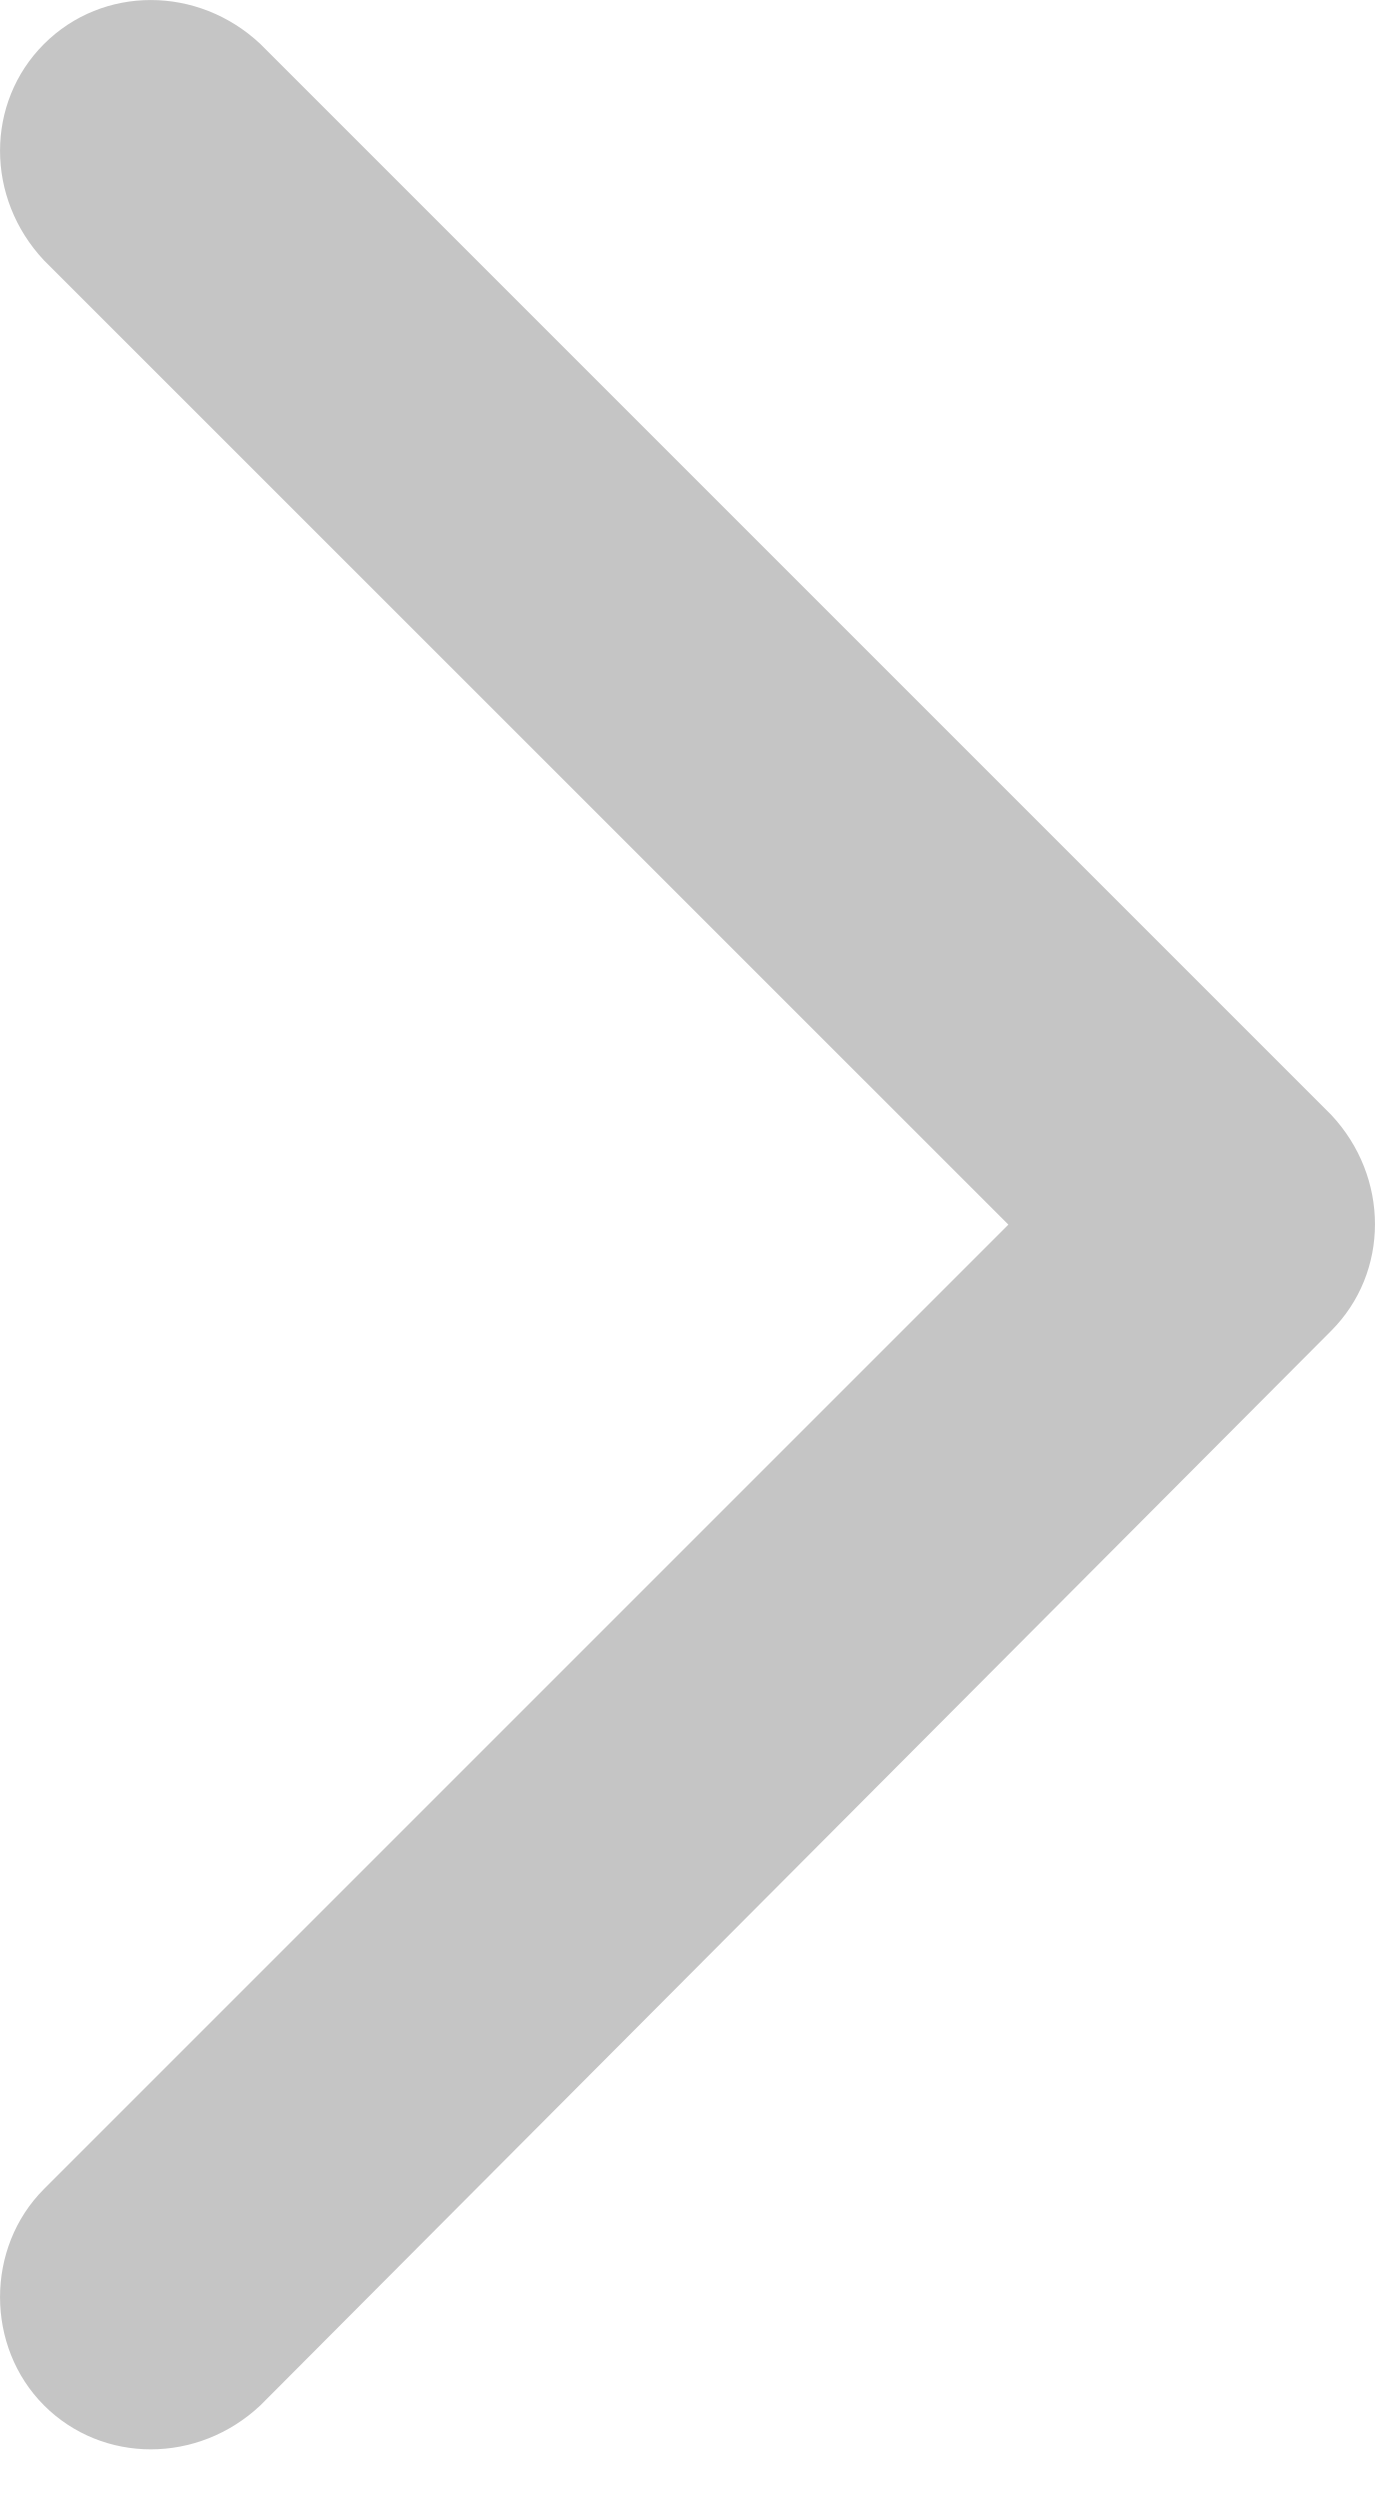
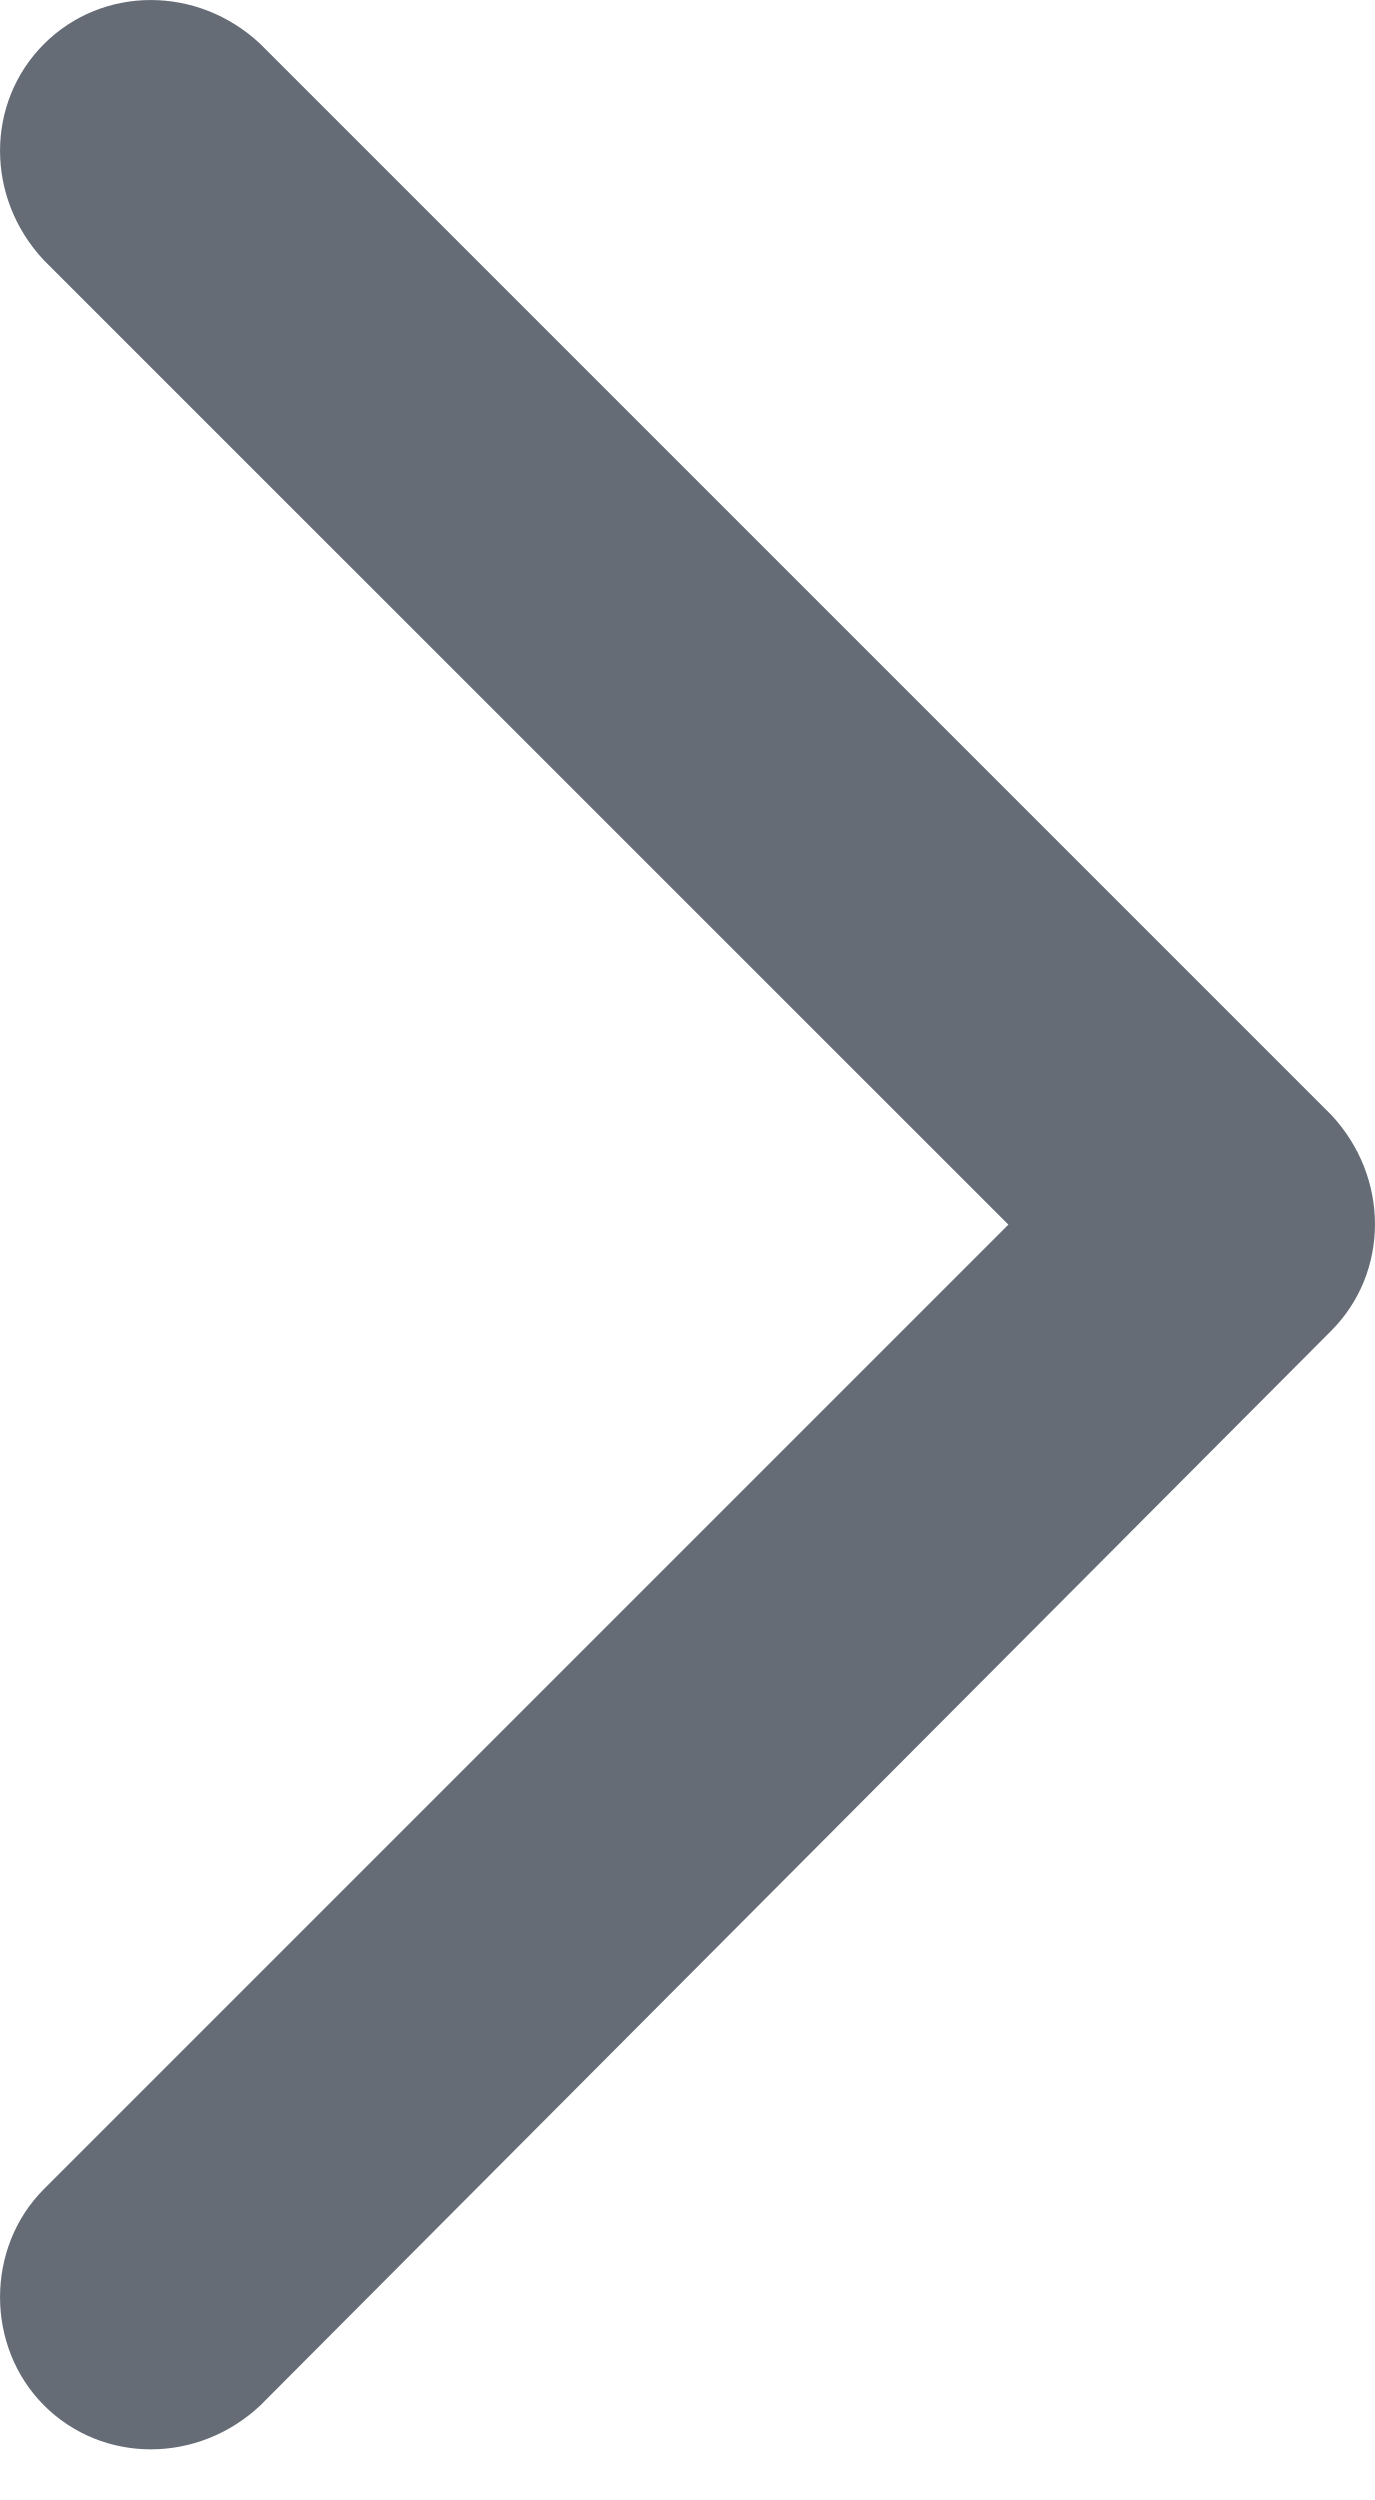
<svg xmlns="http://www.w3.org/2000/svg" width="11px" height="20px" viewBox="0 0 11 20" version="1.1">
  <g id="Design-v3" stroke="none" stroke-width="1" fill="none" fill-rule="evenodd">
-     <g id="Saffola-Masala-Oats_Landing-Page_Desktop_v3.3" transform="translate(-1332, -4127)" fill="#c5c5c5">
+     <g id="Saffola-Masala-Oats_Landing-Page_Desktop_v3.3" transform="translate(-1332, -4127)" fill="#656c76">
      <g id="testimonials" transform="translate(0, 3818)">
        <path d="M1332.352,317.917 L1340.917,309.352 C1341.416,308.883 1342.179,308.883 1342.648,309.352 C1343.117,309.821 1343.117,310.584 1342.648,311.083 L1334.933,318.797 L1342.648,326.512 C1343.117,326.981 1343.117,327.773 1342.648,328.243 C1342.179,328.712 1341.416,328.712 1340.917,328.243 L1332.352,319.648 C1331.883,319.179 1331.883,318.416 1332.352,317.917 Z" id="right" transform="translate(1337.5, 318.7973) scale(-1, 1) translate(-1337.5, -318.7973) " />
      </g>
    </g>
  </g>
</svg>
